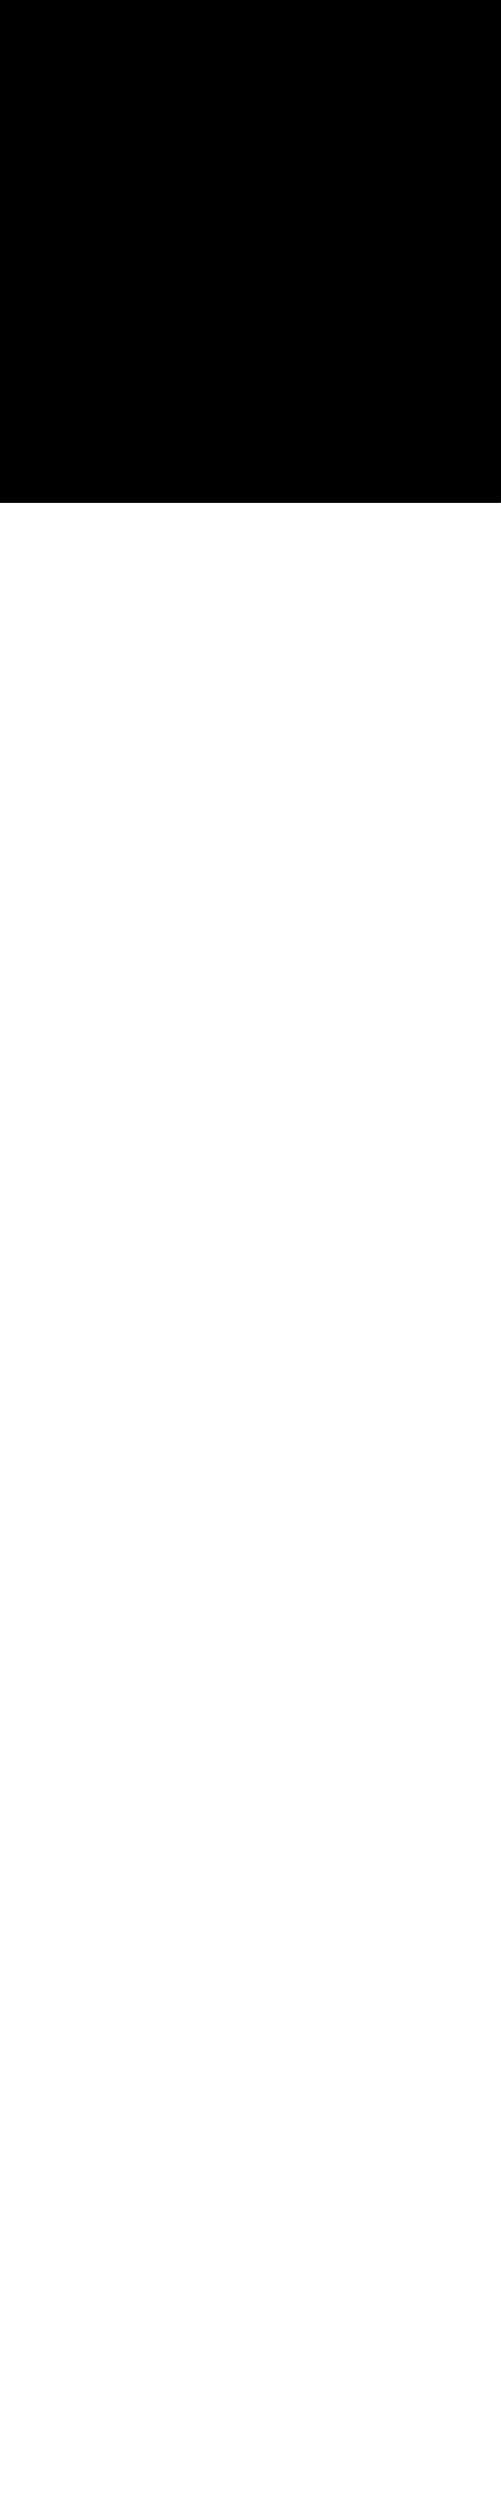
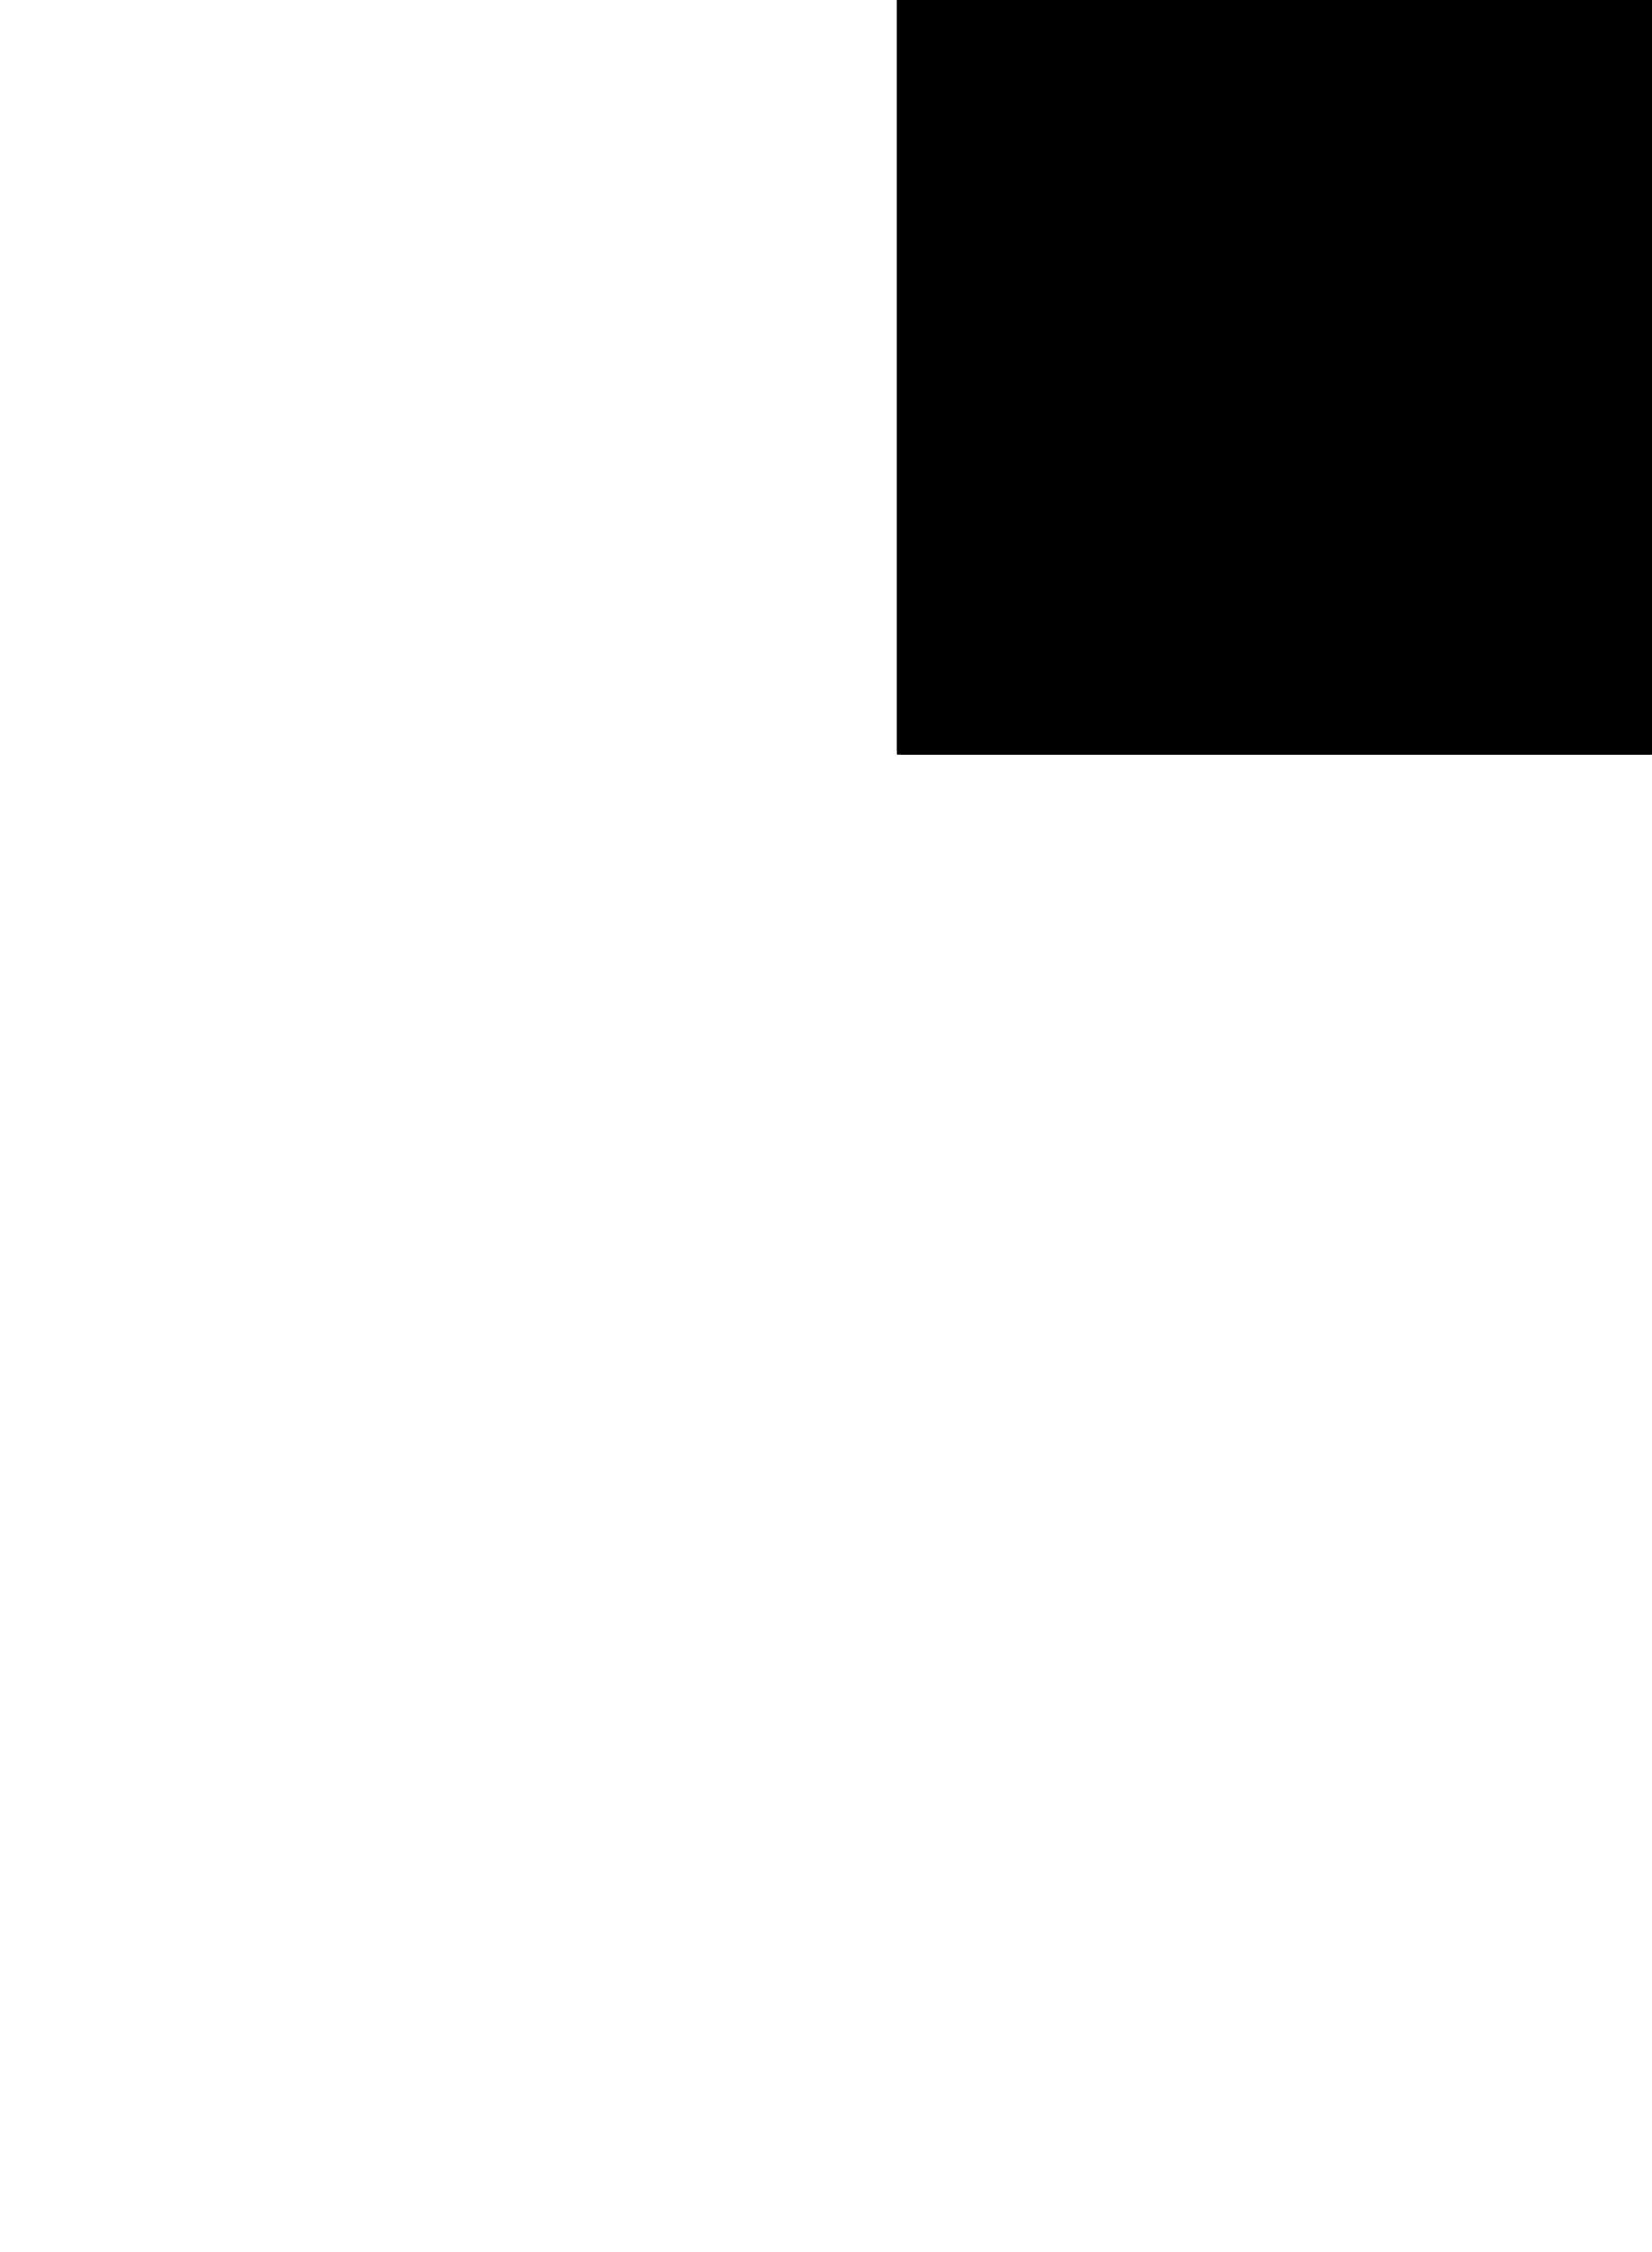
- <svg xmlns="http://www.w3.org/2000/svg" baseProfile="tiny" height="50mm" width="10mm" viewBox="-5 -5 10 50" version="1.1" stroke="black" stroke-width=".1" fill="none">
-   <path fill="#000000" stroke="#000000" d="M0.627 -44.961 L0.627 -44.961 L0.314 -44.99 L0.314 -44.99 z" />
-   <path fill="#000000" stroke="#000000" d="M0.314 -44.99 L0.314 -44.99 L3.0616169978683826e-16 -45 L3.0616169978683826e-16 -45 z" />
-   <path fill="#000000" stroke="#000000" d="M1.243 -44.843 L1.243 -44.843 L0.937 -44.911 L0.937 -44.911 z" />
-   <path fill="#000000" stroke="#000000" d="M0.937 -44.911 L0.937 -44.911 L0.627 -44.961 L0.627 -44.961 z" />
-   <path fill="#000000" stroke="#000000" d="M1.545 -44.755 L1.545 -44.755 L1.243 -44.843 L1.243 -44.843 z" />
-   <path fill="#000000" stroke="#000000" d="M2.129 -44.524 L2.129 -44.524 L1.841 -44.649 L1.841 -44.649 z" />
-   <path fill="#000000" stroke="#000000" d="M1.841 -44.649 L1.841 -44.649 L1.545 -44.755 L1.545 -44.755 z" />
-   <path fill="#000000" stroke="#000000" d="M2.409 -44.382 L2.409 -44.382 L2.129 -44.524 L2.129 -44.524 z" />
-   <path fill="#000000" stroke="#000000" d="M2.679 -44.222 L2.679 -44.222 L2.409 -44.382 L2.409 -44.382 z" />
-   <path fill="#000000" stroke="#000000" d="M2.939 -44.045 L2.939 -44.045 L2.679 -44.222 L2.679 -44.222 z" />
-   <path fill="#000000" stroke="#000000" d="M3.645 -43.423 L3.645 -43.423 L3.423 -43.645 L3.423 -43.645 z" />
-   <path fill="#000000" stroke="#000000" d="M3.187 -43.853 L3.187 -43.853 L2.939 -44.045 L2.939 -44.045 z" />
-   <path fill="#000000" stroke="#000000" d="M3.423 -43.645 L3.423 -43.645 L3.187 -43.853 L3.187 -43.853 z" />
-   <path fill="#000000" stroke="#000000" d="M4.382 -42.409 L4.382 -42.409 L4.222 -42.679 L4.222 -42.679 z" />
-   <path fill="#000000" stroke="#000000" d="M4.222 -42.679 L4.222 -42.679 L4.045 -42.939 L4.045 -42.939 z" />
-   <path fill="#000000" stroke="#000000" d="M4.045 -42.939 L4.045 -42.939 L3.853 -43.187 L3.853 -43.187 z" />
-   <path fill="#000000" stroke="#000000" d="M4.649 -41.841 L4.649 -41.841 L4.524 -42.129 L4.524 -42.129 z" />
-   <path fill="#000000" stroke="#000000" d="M4.524 -42.129 L4.524 -42.129 L4.382 -42.409 L4.382 -42.409 z" />
-   <path fill="#000000" stroke="#000000" d="M4.843 -41.243 L4.843 -41.243 L4.755 -41.545 L4.755 -41.545 z" />
-   <path fill="#000000" stroke="#000000" d="M4.755 -41.545 L4.755 -41.545 L4.649 -41.841 L4.649 -41.841 z" />
-   <path fill="#000000" stroke="#000000" d="M4.961 -40.627 L4.961 -40.627 L4.911 -40.937 L4.911 -40.937 z" />
-   <path fill="#000000" stroke="#000000" d="M4.911 -40.937 L4.911 -40.937 L4.843 -41.243 L4.843 -41.243 z" />
-   <path fill="#000000" stroke="#000000" d="M3.853 -43.187 L3.853 -43.187 L3.645 -43.423 L3.645 -43.423 z" />
-   <path fill="#000000" stroke="#000000" d="M4.99 -40.314 L4.99 -40.314 L4.961 -40.627 L4.961 -40.627 z" />
-   <path fill="#000000" stroke="#000000" d="M5 -40 L5 -40 L4.99 -40.314 L4.99 -40.314 z" />
-   <path fill="#000000" stroke="#000000" d="M4.961 -39.373 L4.961 -39.373 L4.99 -39.686 L4.99 -39.686 z" />
-   <path fill="#000000" stroke="#000000" d="M4.99 -39.686 L4.99 -39.686 L5 -40 L5 -40 z" />
-   <path fill="#000000" stroke="#000000" d="M4.843 -38.757 L4.843 -38.757 L4.911 -39.063 L4.911 -39.063 z" />
-   <path fill="#000000" stroke="#000000" d="M4.911 -39.063 L4.911 -39.063 L4.961 -39.373 L4.961 -39.373 z" />
-   <path fill="#000000" stroke="#000000" d="M4.222 -37.321 L4.222 -37.321 L4.382 -37.591 L4.382 -37.591 z" />
-   <path fill="#000000" stroke="#000000" d="M4.755 -38.455 L4.755 -38.455 L4.843 -38.757 L4.843 -38.757 z" />
-   <path fill="#000000" stroke="#000000" d="M4.649 -38.159 L4.649 -38.159 L4.755 -38.455 L4.755 -38.455 z" />
-   <path fill="#000000" stroke="#000000" d="M4.524 -37.871 L4.524 -37.871 L4.649 -38.159 L4.649 -38.159 z" />
-   <path fill="#000000" stroke="#000000" d="M4.382 -37.591 L4.382 -37.591 L4.524 -37.871 L4.524 -37.871 z" />
-   <path fill="#000000" stroke="#000000" d="M4.045 -37.061 L4.045 -37.061 L4.222 -37.321 L4.222 -37.321 z" />
-   <path fill="#000000" stroke="#000000" d="M3.853 -36.813 L3.853 -36.813 L4.045 -37.061 L4.045 -37.061 z" />
-   <path fill="#000000" stroke="#000000" d="M3.423 -36.355 L3.423 -36.355 L3.645 -36.577 L3.645 -36.577 z" />
-   <path fill="#000000" stroke="#000000" d="M3.645 -36.577 L3.645 -36.577 L3.853 -36.813 L3.853 -36.813 z" />
-   <path fill="#000000" stroke="#000000" d="M3.187 -36.147 L3.187 -36.147 L3.423 -36.355 L3.423 -36.355 z" />
-   <path fill="#000000" stroke="#000000" d="M1.841 -35.351 L1.841 -35.351 L2.129 -35.476 L2.129 -35.476 z" />
-   <path fill="#000000" stroke="#000000" d="M2.129 -35.476 L2.129 -35.476 L2.409 -35.618 L2.409 -35.618 z" />
-   <path fill="#000000" stroke="#000000" d="M2.679 -35.778 L2.679 -35.778 L2.939 -35.955 L2.939 -35.955 z" />
-   <path fill="#000000" stroke="#000000" d="M2.409 -35.618 L2.409 -35.618 L2.679 -35.778 L2.679 -35.778 z" />
-   <path fill="#000000" stroke="#000000" d="M2.939 -35.955 L2.939 -35.955 L3.187 -36.147 L3.187 -36.147 z" />
-   <path fill="#000000" stroke="#000000" d="M1.243 -35.157 L1.243 -35.157 L1.545 -35.245 L1.545 -35.245 z" />
-   <path fill="#000000" stroke="#000000" d="M1.545 -35.245 L1.545 -35.245 L1.841 -35.351 L1.841 -35.351 z" />
-   <path fill="#000000" stroke="#000000" d="M0.627 -35.039 L0.627 -35.039 L0.937 -35.089 L0.937 -35.089 z" />
-   <path fill="#000000" stroke="#000000" d="M0.937 -35.089 L0.937 -35.089 L1.243 -35.157 L1.243 -35.157 z" />
-   <path fill="#000000" stroke="#000000" d="M0.314 -35.01 L0.314 -35.01 L0.627 -35.039 L0.627 -35.039 z" />
-   <path fill="#000000" stroke="#000000" d="M-0.314 -35.01 L-0.314 -35.01 L-5.244953423338944e-15 -35 L-5.244953423338944e-15 -35 z" />
-   <path fill="#000000" stroke="#000000" d="M-5.244953423338944e-15 -35 L-5.244953423338944e-15 -35 L0.314 -35.01 L0.314 -35.01 z" />
-   <path fill="#000000" stroke="#000000" d="M-0.627 -35.039 L-0.627 -35.039 L-0.314 -35.01 L-0.314 -35.01 z" />
-   <path fill="#000000" stroke="#000000" d="M-0.937 -35.089 L-0.937 -35.089 L-0.627 -35.039 L-0.627 -35.039 z" />
-   <path fill="#000000" stroke="#000000" d="M-1.243 -35.157 L-1.243 -35.157 L-0.937 -35.089 L-0.937 -35.089 z" />
-   <path fill="#000000" stroke="#000000" d="M-1.841 -35.351 L-1.841 -35.351 L-1.545 -35.245 L-1.545 -35.245 z" />
-   <path fill="#000000" stroke="#000000" d="M-1.545 -35.245 L-1.545 -35.245 L-1.243 -35.157 L-1.243 -35.157 z" />
-   <path fill="#000000" stroke="#000000" d="M-2.129 -35.476 L-2.129 -35.476 L-1.841 -35.351 L-1.841 -35.351 z" />
-   <path fill="#000000" stroke="#000000" d="M-2.939 -35.955 L-2.939 -35.955 L-2.679 -35.778 L-2.679 -35.778 z" />
-   <path fill="#000000" stroke="#000000" d="M-2.409 -35.618 L-2.409 -35.618 L-2.129 -35.476 L-2.129 -35.476 z" />
-   <path fill="#000000" stroke="#000000" d="M-2.679 -35.778 L-2.679 -35.778 L-2.409 -35.618 L-2.409 -35.618 z" />
-   <path fill="#000000" stroke="#000000" d="M-3.423 -36.355 L-3.423 -36.355 L-3.187 -36.147 L-3.187 -36.147 z" />
-   <path fill="#000000" stroke="#000000" d="M-3.187 -36.147 L-3.187 -36.147 L-2.939 -35.955 L-2.939 -35.955 z" />
-   <path fill="#000000" stroke="#000000" d="M-3.853 -36.813 L-3.853 -36.813 L-3.645 -36.577 L-3.645 -36.577 z" />
-   <path fill="#000000" stroke="#000000" d="M-4.222 -37.321 L-4.222 -37.321 L-4.045 -37.061 L-4.045 -37.061 z" />
-   <path fill="#000000" stroke="#000000" d="M-4.045 -37.061 L-4.045 -37.061 L-3.853 -36.813 L-3.853 -36.813 z" />
-   <path fill="#000000" stroke="#000000" d="M-4.649 -38.159 L-4.649 -38.159 L-4.524 -37.871 L-4.524 -37.871 z" />
-   <path fill="#000000" stroke="#000000" d="M-4.382 -37.591 L-4.382 -37.591 L-4.222 -37.321 L-4.222 -37.321 z" />
-   <path fill="#000000" stroke="#000000" d="M-4.524 -37.871 L-4.524 -37.871 L-4.382 -37.591 L-4.382 -37.591 z" />
-   <path fill="#000000" stroke="#000000" d="M-4.755 -38.455 L-4.755 -38.455 L-4.649 -38.159 L-4.649 -38.159 z" />
-   <path fill="#000000" stroke="#000000" d="M-4.911 -39.063 L-4.911 -39.063 L-4.843 -38.757 L-4.843 -38.757 z" />
-   <path fill="#000000" stroke="#000000" d="M-4.843 -38.757 L-4.843 -38.757 L-4.755 -38.455 L-4.755 -38.455 z" />
-   <path fill="#000000" stroke="#000000" d="M-3.645 -36.577 L-3.645 -36.577 L-3.423 -36.355 L-3.423 -36.355 z" />
-   <path fill="#000000" stroke="#000000" d="M-4.99 -39.686 L-4.99 -39.686 L-4.961 -39.373 L-4.961 -39.373 z" />
-   <path fill="#000000" stroke="#000000" d="M-4.961 -39.373 L-4.961 -39.373 L-4.911 -39.063 L-4.911 -39.063 z" />
-   <path fill="#000000" stroke="#000000" d="M-4.961 -40.627 L-4.961 -40.627 L-4.99 -40.314 L-4.99 -40.314 z" />
-   <path fill="#000000" stroke="#000000" d="M-4.755 -41.545 L-4.755 -41.545 L-4.843 -41.243 L-4.843 -41.243 z" />
-   <path fill="#000000" stroke="#000000" d="M-4.843 -41.243 L-4.843 -41.243 L-4.911 -40.937 L-4.911 -40.937 z" />
-   <path fill="#000000" stroke="#000000" d="M-4.649 -41.841 L-4.649 -41.841 L-4.755 -41.545 L-4.755 -41.545 z" />
-   <path fill="#000000" stroke="#000000" d="M-4.911 -40.937 L-4.911 -40.937 L-4.961 -40.627 L-4.961 -40.627 z" />
-   <path fill="#000000" stroke="#000000" d="M-4.382 -42.409 L-4.382 -42.409 L-4.524 -42.129 L-4.524 -42.129 z" />
-   <path fill="#000000" stroke="#000000" d="M-4.524 -42.129 L-4.524 -42.129 L-4.649 -41.841 L-4.649 -41.841 z" />
-   <path fill="#000000" stroke="#000000" d="M-4.045 -42.939 L-4.045 -42.939 L-4.222 -42.679 L-4.222 -42.679 z" />
-   <path fill="#000000" stroke="#000000" d="M-4.222 -42.679 L-4.222 -42.679 L-4.382 -42.409 L-4.382 -42.409 z" />
-   <path fill="#000000" stroke="#000000" d="M-5 -40 L-5 -40 L-4.99 -39.686 L-4.99 -39.686 z" />
-   <path fill="#000000" stroke="#000000" d="M-4.99 -40.314 L-4.99 -40.314 L-5 -40 L-5 -40 z" />
-   <path fill="#000000" stroke="#000000" d="M-3.645 -43.423 L-3.645 -43.423 L-3.853 -43.187 L-3.853 -43.187 z" />
-   <path fill="#000000" stroke="#000000" d="M-3.853 -43.187 L-3.853 -43.187 L-4.045 -42.939 L-4.045 -42.939 z" />
-   <path fill="#000000" stroke="#000000" d="M-3.187 -43.853 L-3.187 -43.853 L-3.423 -43.645 L-3.423 -43.645 z" />
-   <path fill="#000000" stroke="#000000" d="M-3.423 -43.645 L-3.423 -43.645 L-3.645 -43.423 L-3.645 -43.423 z" />
-   <path fill="#000000" stroke="#000000" d="M-2.409 -44.382 L-2.409 -44.382 L-2.679 -44.222 L-2.679 -44.222 z" />
-   <path fill="#000000" stroke="#000000" d="M-2.939 -44.045 L-2.939 -44.045 L-3.187 -43.853 L-3.187 -43.853 z" />
-   <path fill="#000000" stroke="#000000" d="M-2.679 -44.222 L-2.679 -44.222 L-2.939 -44.045 L-2.939 -44.045 z" />
-   <path fill="#000000" stroke="#000000" d="M-2.129 -44.524 L-2.129 -44.524 L-2.409 -44.382 L-2.409 -44.382 z" />
-   <path fill="#000000" stroke="#000000" d="M-1.841 -44.649 L-1.841 -44.649 L-2.129 -44.524 L-2.129 -44.524 z" />
-   <path fill="#000000" stroke="#000000" d="M-1.243 -44.843 L-1.243 -44.843 L-1.545 -44.755 L-1.545 -44.755 z" />
-   <path fill="#000000" stroke="#000000" d="M-1.545 -44.755 L-1.545 -44.755 L-1.841 -44.649 L-1.841 -44.649 z" />
-   <path fill="#000000" stroke="#000000" d="M-0.627 -44.961 L-0.627 -44.961 L-0.937 -44.911 L-0.937 -44.911 z" />
-   <path fill="#000000" stroke="#000000" d="M-0.937 -44.911 L-0.937 -44.911 L-1.243 -44.843 L-1.243 -44.843 z" />
-   <path fill="#000000" stroke="#000000" d="M-0.314 -44.99 L-0.314 -44.99 L-0.627 -44.961 L-0.627 -44.961 z" />
-   <path fill="#000000" stroke="#000000" d="M3.0616169978683826e-16 -45 L3.0616169978683826e-16 -45 L-0.314 -44.99 L-0.314 -44.99 z" />
-   <path fill="#000000" stroke="#000000" d="M0.627 -44.961 L0.314 -44.99 L3.061616997868383e-16 -45 L-0.314 -44.99 L-0.627 -44.961 L-0.937 -44.911 L-1.243 -44.843 L-1.545 -44.755 L-1.841 -44.649 L-2.129 -44.524 L-2.409 -44.382 L-2.679 -44.222 L-2.939 -44.045 L-3.187 -43.853 L-3.423 -43.645 L-3.645 -43.423 L-3.853 -43.187 L-4.045 -42.939 L-4.222 -42.679 L-4.382 -42.409 L-4.524 -42.129 L-4.649 -41.841 L-4.755 -41.545 L-4.843 -41.243 L-4.911 -40.937 L-4.961 -40.627 L-4.99 -40.314 L-5 -40 L-4.99 -39.686 L-4.961 -39.373 L-4.911 -39.063 L-4.843 -38.757 L-4.755 -38.455 L-4.649 -38.159 L-4.524 -37.871 L-4.382 -37.591 L-4.222 -37.321 L-4.045 -37.061 L-3.853 -36.813 L-3.645 -36.577 L-3.423 -36.355 L-3.187 -36.147 L-2.939 -35.955 L-2.679 -35.778 L-2.409 -35.618 L-2.129 -35.476 L-1.841 -35.351 L-1.545 -35.245 L-1.243 -35.157 L-0.937 -35.089 L-0.627 -35.039 L-0.314 -35.01 L-5.244953423338945e-15 -35 L0.314 -35.01 L0.627 -35.039 L0.937 -35.089 L1.243 -35.157 L1.545 -35.245 L1.841 -35.351 L2.129 -35.476 L2.409 -35.618 L2.679 -35.778 L2.939 -35.955 L3.187 -36.147 L3.423 -36.355 L3.645 -36.577 L3.853 -36.813 L4.045 -37.061 L4.222 -37.321 L4.382 -37.591 L4.524 -37.871 L4.649 -38.159 L4.755 -38.455 L4.843 -38.757 L4.911 -39.063 L4.961 -39.373 L4.99 -39.686 L5 -40 L4.99 -40.314 L4.961 -40.627 L4.911 -40.937 L4.843 -41.243 L4.755 -41.545 L4.649 -41.841 L4.524 -42.129 L4.382 -42.409 L4.222 -42.679 L4.045 -42.939 L3.853 -43.187 L3.645 -43.423 L3.423 -43.645 L3.187 -43.853 L2.939 -44.045 L2.679 -44.222 L2.409 -44.382 L2.129 -44.524 L1.841 -44.649 L1.545 -44.755 L1.243 -44.843 L0.937 -44.911 z" />
-   <path fill="#000000" stroke="#000000" d="M3.061616997868383e-16 -45 L0.314 -44.99 L0.627 -44.961 L0.937 -44.911 L1.243 -44.843 L1.545 -44.755 L1.841 -44.649 L2.129 -44.524 L2.409 -44.382 L2.679 -44.222 L2.939 -44.045 L3.187 -43.853 L3.423 -43.645 L3.645 -43.423 L3.853 -43.187 L4.045 -42.939 L4.222 -42.679 L4.382 -42.409 L4.524 -42.129 L4.649 -41.841 L4.755 -41.545 L4.843 -41.243 L4.911 -40.937 L4.961 -40.627 L4.99 -40.314 L5 -40 L4.99 -39.686 L4.961 -39.373 L4.911 -39.063 L4.843 -38.757 L4.755 -38.455 L4.649 -38.159 L4.524 -37.871 L4.382 -37.591 L4.222 -37.321 L4.045 -37.061 L3.853 -36.813 L3.645 -36.577 L3.423 -36.355 L3.187 -36.147 L2.939 -35.955 L2.679 -35.778 L2.409 -35.618 L2.129 -35.476 L1.841 -35.351 L1.545 -35.245 L1.243 -35.157 L0.937 -35.089 L0.627 -35.039 L0.314 -35.01 L-5.244953423338945e-15 -35 L-0.314 -35.01 L-0.627 -35.039 L-0.937 -35.089 L-1.243 -35.157 L-1.545 -35.245 L-1.841 -35.351 L-2.129 -35.476 L-2.409 -35.618 L-2.679 -35.778 L-2.939 -35.955 L-3.187 -36.147 L-3.423 -36.355 L-3.645 -36.577 L-3.853 -36.813 L-4.045 -37.061 L-4.222 -37.321 L-4.382 -37.591 L-4.524 -37.871 L-4.649 -38.159 L-4.755 -38.455 L-4.843 -38.757 L-4.911 -39.063 L-4.961 -39.373 L-4.99 -39.686 L-5 -40 L-4.99 -40.314 L-4.961 -40.627 L-4.911 -40.937 L-4.843 -41.243 L-4.755 -41.545 L-4.649 -41.841 L-4.524 -42.129 L-4.382 -42.409 L-4.222 -42.679 L-4.045 -42.939 L-3.853 -43.187 L-3.645 -43.423 L-3.423 -43.645 L-3.187 -43.853 L-2.939 -44.045 L-2.679 -44.222 L-2.409 -44.382 L-2.129 -44.524 L-1.841 -44.649 L-1.545 -44.755 L-1.243 -44.843 L-0.937 -44.911 L-0.627 -44.961 L-0.314 -44.99 z" />
-   <path fill="#000000" stroke="#000000" d="M-5 -5 L-5 -5 L-5 5 L-5 5 z" />
-   <path fill="#000000" stroke="#000000" d="M-5 5 L-5 5 L5 5 L5 5 z" />
-   <path fill="#000000" stroke="#000000" d="M5 -5 L5 -5 L-5 -5 L-5 -5 z" />
-   <path fill="#000000" stroke="#000000" d="M5 5 L5 5 L5 -5 L5 -5 z" />
-   <path fill="#000000" stroke="#000000" d="M-5 -5 L-5 5 L5 5 L5 -5 z" />
-   <path fill="#000000" stroke="#000000" d="M5 5 L-5 5 L-5 -5 L5 -5 z" />
+ <svg xmlns="http://www.w3.org/2000/svg" baseProfile="tiny" height="30mm" width="22mm" viewBox="-11 -5 22 30" version="1.1" stroke="black" stroke-width=".1" fill="none">
+   <path fill="#000000" stroke="#000000" d="M-5.373 -24.961 L-5.373 -24.961 L-5.686 -24.99 L-5.686 -24.99 z" />
+   <path fill="#000000" stroke="#000000" d="M-5.686 -24.99 L-5.686 -24.99 L-6 -25 L-6 -25 z" />
+   <path fill="#000000" stroke="#000000" d="M-4.757 -24.843 L-4.757 -24.843 L-5.063 -24.911 L-5.063 -24.911 z" />
+   <path fill="#000000" stroke="#000000" d="M-5.063 -24.911 L-5.063 -24.911 L-5.373 -24.961 L-5.373 -24.961 z" />
+   <path fill="#000000" stroke="#000000" d="M-4.455 -24.755 L-4.455 -24.755 L-4.757 -24.843 L-4.757 -24.843 z" />
+   <path fill="#000000" stroke="#000000" d="M-3.871 -24.524 L-3.871 -24.524 L-4.159 -24.649 L-4.159 -24.649 z" />
+   <path fill="#000000" stroke="#000000" d="M-4.159 -24.649 L-4.159 -24.649 L-4.455 -24.755 L-4.455 -24.755 z" />
+   <path fill="#000000" stroke="#000000" d="M-3.591 -24.382 L-3.591 -24.382 L-3.871 -24.524 L-3.871 -24.524 z" />
+   <path fill="#000000" stroke="#000000" d="M-3.321 -24.222 L-3.321 -24.222 L-3.591 -24.382 L-3.591 -24.382 z" />
+   <path fill="#000000" stroke="#000000" d="M-3.061 -24.045 L-3.061 -24.045 L-3.321 -24.222 L-3.321 -24.222 z" />
+   <path fill="#000000" stroke="#000000" d="M-2.355 -23.423 L-2.355 -23.423 L-2.577 -23.645 L-2.577 -23.645 z" />
+   <path fill="#000000" stroke="#000000" d="M-2.813 -23.853 L-2.813 -23.853 L-3.061 -24.045 L-3.061 -24.045 z" />
+   <path fill="#000000" stroke="#000000" d="M-2.577 -23.645 L-2.577 -23.645 L-2.813 -23.853 L-2.813 -23.853 z" />
+   <path fill="#000000" stroke="#000000" d="M-1.618 -22.409 L-1.618 -22.409 L-1.778 -22.679 L-1.778 -22.679 z" />
+   <path fill="#000000" stroke="#000000" d="M-1.778 -22.679 L-1.778 -22.679 L-1.955 -22.939 L-1.955 -22.939 z" />
+   <path fill="#000000" stroke="#000000" d="M-1.955 -22.939 L-1.955 -22.939 L-2.147 -23.187 L-2.147 -23.187 z" />
+   <path fill="#000000" stroke="#000000" d="M-1.351 -21.841 L-1.351 -21.841 L-1.476 -22.129 L-1.476 -22.129 z" />
+   <path fill="#000000" stroke="#000000" d="M-1.476 -22.129 L-1.476 -22.129 L-1.618 -22.409 L-1.618 -22.409 z" />
+   <path fill="#000000" stroke="#000000" d="M-1.157 -21.243 L-1.157 -21.243 L-1.245 -21.545 L-1.245 -21.545 z" />
+   <path fill="#000000" stroke="#000000" d="M-1.245 -21.545 L-1.245 -21.545 L-1.351 -21.841 L-1.351 -21.841 z" />
+   <path fill="#000000" stroke="#000000" d="M-1.039 -20.627 L-1.039 -20.627 L-1.089 -20.937 L-1.089 -20.937 z" />
+   <path fill="#000000" stroke="#000000" d="M-1.089 -20.937 L-1.089 -20.937 L-1.157 -21.243 L-1.157 -21.243 z" />
+   <path fill="#000000" stroke="#000000" d="M-2.147 -23.187 L-2.147 -23.187 L-2.355 -23.423 L-2.355 -23.423 z" />
+   <path fill="#000000" stroke="#000000" d="M-1.01 -20.314 L-1.01 -20.314 L-1.039 -20.627 L-1.039 -20.627 z" />
+   <path fill="#000000" stroke="#000000" d="M-1 -20 L-1 -20 L-1.01 -20.314 L-1.01 -20.314 z" />
+   <path fill="#000000" stroke="#000000" d="M-1.039 -19.373 L-1.039 -19.373 L-1.01 -19.686 L-1.01 -19.686 z" />
+   <path fill="#000000" stroke="#000000" d="M-1.01 -19.686 L-1.01 -19.686 L-1 -20 L-1 -20 z" />
+   <path fill="#000000" stroke="#000000" d="M-1.157 -18.757 L-1.157 -18.757 L-1.089 -19.063 L-1.089 -19.063 z" />
+   <path fill="#000000" stroke="#000000" d="M-1.089 -19.063 L-1.089 -19.063 L-1.039 -19.373 L-1.039 -19.373 z" />
+   <path fill="#000000" stroke="#000000" d="M-1.778 -17.321 L-1.778 -17.321 L-1.618 -17.591 L-1.618 -17.591 z" />
+   <path fill="#000000" stroke="#000000" d="M-1.245 -18.455 L-1.245 -18.455 L-1.157 -18.757 L-1.157 -18.757 z" />
+   <path fill="#000000" stroke="#000000" d="M-1.351 -18.159 L-1.351 -18.159 L-1.245 -18.455 L-1.245 -18.455 z" />
+   <path fill="#000000" stroke="#000000" d="M-1.476 -17.871 L-1.476 -17.871 L-1.351 -18.159 L-1.351 -18.159 z" />
+   <path fill="#000000" stroke="#000000" d="M-1.618 -17.591 L-1.618 -17.591 L-1.476 -17.871 L-1.476 -17.871 z" />
+   <path fill="#000000" stroke="#000000" d="M-1.955 -17.061 L-1.955 -17.061 L-1.778 -17.321 L-1.778 -17.321 z" />
+   <path fill="#000000" stroke="#000000" d="M-2.147 -16.813 L-2.147 -16.813 L-1.955 -17.061 L-1.955 -17.061 z" />
+   <path fill="#000000" stroke="#000000" d="M-2.577 -16.355 L-2.577 -16.355 L-2.355 -16.577 L-2.355 -16.577 z" />
+   <path fill="#000000" stroke="#000000" d="M-2.355 -16.577 L-2.355 -16.577 L-2.147 -16.813 L-2.147 -16.813 z" />
+   <path fill="#000000" stroke="#000000" d="M-2.813 -16.147 L-2.813 -16.147 L-2.577 -16.355 L-2.577 -16.355 z" />
+   <path fill="#000000" stroke="#000000" d="M-4.159 -15.351 L-4.159 -15.351 L-3.871 -15.476 L-3.871 -15.476 z" />
+   <path fill="#000000" stroke="#000000" d="M-3.871 -15.476 L-3.871 -15.476 L-3.591 -15.618 L-3.591 -15.618 z" />
+   <path fill="#000000" stroke="#000000" d="M-3.321 -15.778 L-3.321 -15.778 L-3.061 -15.955 L-3.061 -15.955 z" />
+   <path fill="#000000" stroke="#000000" d="M-3.591 -15.618 L-3.591 -15.618 L-3.321 -15.778 L-3.321 -15.778 z" />
+   <path fill="#000000" stroke="#000000" d="M-3.061 -15.955 L-3.061 -15.955 L-2.813 -16.147 L-2.813 -16.147 z" />
+   <path fill="#000000" stroke="#000000" d="M-4.757 -15.157 L-4.757 -15.157 L-4.455 -15.245 L-4.455 -15.245 z" />
+   <path fill="#000000" stroke="#000000" d="M-4.455 -15.245 L-4.455 -15.245 L-4.159 -15.351 L-4.159 -15.351 z" />
+   <path fill="#000000" stroke="#000000" d="M-5.373 -15.039 L-5.373 -15.039 L-5.063 -15.089 L-5.063 -15.089 z" />
+   <path fill="#000000" stroke="#000000" d="M-5.063 -15.089 L-5.063 -15.089 L-4.757 -15.157 L-4.757 -15.157 z" />
+   <path fill="#000000" stroke="#000000" d="M-5.686 -15.01 L-5.686 -15.01 L-5.373 -15.039 L-5.373 -15.039 z" />
+   <path fill="#000000" stroke="#000000" d="M-6.314 -15.01 L-6.314 -15.01 L-6 -15 L-6 -15 z" />
+   <path fill="#000000" stroke="#000000" d="M-6 -15 L-6 -15 L-5.686 -15.01 L-5.686 -15.01 z" />
+   <path fill="#000000" stroke="#000000" d="M-6.627 -15.039 L-6.627 -15.039 L-6.314 -15.01 L-6.314 -15.01 z" />
+   <path fill="#000000" stroke="#000000" d="M-6.937 -15.089 L-6.937 -15.089 L-6.627 -15.039 L-6.627 -15.039 z" />
+   <path fill="#000000" stroke="#000000" d="M-7.243 -15.157 L-7.243 -15.157 L-6.937 -15.089 L-6.937 -15.089 z" />
+   <path fill="#000000" stroke="#000000" d="M-7.841 -15.351 L-7.841 -15.351 L-7.545 -15.245 L-7.545 -15.245 z" />
+   <path fill="#000000" stroke="#000000" d="M-7.545 -15.245 L-7.545 -15.245 L-7.243 -15.157 L-7.243 -15.157 z" />
+   <path fill="#000000" stroke="#000000" d="M-8.129 -15.476 L-8.129 -15.476 L-7.841 -15.351 L-7.841 -15.351 z" />
+   <path fill="#000000" stroke="#000000" d="M-8.939 -15.955 L-8.939 -15.955 L-8.679 -15.778 L-8.679 -15.778 z" />
+   <path fill="#000000" stroke="#000000" d="M-8.409 -15.618 L-8.409 -15.618 L-8.129 -15.476 L-8.129 -15.476 z" />
+   <path fill="#000000" stroke="#000000" d="M-8.679 -15.778 L-8.679 -15.778 L-8.409 -15.618 L-8.409 -15.618 z" />
+   <path fill="#000000" stroke="#000000" d="M-9.423 -16.355 L-9.423 -16.355 L-9.187 -16.147 L-9.187 -16.147 z" />
+   <path fill="#000000" stroke="#000000" d="M-9.187 -16.147 L-9.187 -16.147 L-8.939 -15.955 L-8.939 -15.955 z" />
+   <path fill="#000000" stroke="#000000" d="M-9.853 -16.813 L-9.853 -16.813 L-9.645 -16.577 L-9.645 -16.577 z" />
+   <path fill="#000000" stroke="#000000" d="M-10.222 -17.321 L-10.222 -17.321 L-10.045 -17.061 L-10.045 -17.061 z" />
+   <path fill="#000000" stroke="#000000" d="M-10.045 -17.061 L-10.045 -17.061 L-9.853 -16.813 L-9.853 -16.813 z" />
+   <path fill="#000000" stroke="#000000" d="M-10.649 -18.159 L-10.649 -18.159 L-10.524 -17.871 L-10.524 -17.871 z" />
+   <path fill="#000000" stroke="#000000" d="M-10.382 -17.591 L-10.382 -17.591 L-10.222 -17.321 L-10.222 -17.321 z" />
+   <path fill="#000000" stroke="#000000" d="M-10.524 -17.871 L-10.524 -17.871 L-10.382 -17.591 L-10.382 -17.591 z" />
+   <path fill="#000000" stroke="#000000" d="M-10.755 -18.455 L-10.755 -18.455 L-10.649 -18.159 L-10.649 -18.159 z" />
+   <path fill="#000000" stroke="#000000" d="M-10.911 -19.063 L-10.911 -19.063 L-10.843 -18.757 L-10.843 -18.757 z" />
+   <path fill="#000000" stroke="#000000" d="M-10.843 -18.757 L-10.843 -18.757 L-10.755 -18.455 L-10.755 -18.455 z" />
+   <path fill="#000000" stroke="#000000" d="M-9.645 -16.577 L-9.645 -16.577 L-9.423 -16.355 L-9.423 -16.355 z" />
+   <path fill="#000000" stroke="#000000" d="M-10.99 -19.686 L-10.99 -19.686 L-10.961 -19.373 L-10.961 -19.373 z" />
+   <path fill="#000000" stroke="#000000" d="M-10.961 -19.373 L-10.961 -19.373 L-10.911 -19.063 L-10.911 -19.063 z" />
+   <path fill="#000000" stroke="#000000" d="M-10.961 -20.627 L-10.961 -20.627 L-10.99 -20.314 L-10.99 -20.314 z" />
+   <path fill="#000000" stroke="#000000" d="M-10.755 -21.545 L-10.755 -21.545 L-10.843 -21.243 L-10.843 -21.243 z" />
+   <path fill="#000000" stroke="#000000" d="M-10.843 -21.243 L-10.843 -21.243 L-10.911 -20.937 L-10.911 -20.937 z" />
+   <path fill="#000000" stroke="#000000" d="M-10.649 -21.841 L-10.649 -21.841 L-10.755 -21.545 L-10.755 -21.545 z" />
+   <path fill="#000000" stroke="#000000" d="M-10.911 -20.937 L-10.911 -20.937 L-10.961 -20.627 L-10.961 -20.627 z" />
+   <path fill="#000000" stroke="#000000" d="M-10.382 -22.409 L-10.382 -22.409 L-10.524 -22.129 L-10.524 -22.129 z" />
+   <path fill="#000000" stroke="#000000" d="M-10.524 -22.129 L-10.524 -22.129 L-10.649 -21.841 L-10.649 -21.841 z" />
+   <path fill="#000000" stroke="#000000" d="M-10.045 -22.939 L-10.045 -22.939 L-10.222 -22.679 L-10.222 -22.679 z" />
+   <path fill="#000000" stroke="#000000" d="M-10.222 -22.679 L-10.222 -22.679 L-10.382 -22.409 L-10.382 -22.409 z" />
+   <path fill="#000000" stroke="#000000" d="M-11 -20 L-11 -20 L-10.99 -19.686 L-10.99 -19.686 z" />
+   <path fill="#000000" stroke="#000000" d="M-10.99 -20.314 L-10.99 -20.314 L-11 -20 L-11 -20 z" />
+   <path fill="#000000" stroke="#000000" d="M-9.645 -23.423 L-9.645 -23.423 L-9.853 -23.187 L-9.853 -23.187 z" />
+   <path fill="#000000" stroke="#000000" d="M-9.853 -23.187 L-9.853 -23.187 L-10.045 -22.939 L-10.045 -22.939 z" />
+   <path fill="#000000" stroke="#000000" d="M-9.187 -23.853 L-9.187 -23.853 L-9.423 -23.645 L-9.423 -23.645 z" />
+   <path fill="#000000" stroke="#000000" d="M-9.423 -23.645 L-9.423 -23.645 L-9.645 -23.423 L-9.645 -23.423 z" />
+   <path fill="#000000" stroke="#000000" d="M-8.409 -24.382 L-8.409 -24.382 L-8.679 -24.222 L-8.679 -24.222 z" />
+   <path fill="#000000" stroke="#000000" d="M-8.939 -24.045 L-8.939 -24.045 L-9.187 -23.853 L-9.187 -23.853 z" />
+   <path fill="#000000" stroke="#000000" d="M-8.679 -24.222 L-8.679 -24.222 L-8.939 -24.045 L-8.939 -24.045 z" />
+   <path fill="#000000" stroke="#000000" d="M-8.129 -24.524 L-8.129 -24.524 L-8.409 -24.382 L-8.409 -24.382 z" />
+   <path fill="#000000" stroke="#000000" d="M-7.841 -24.649 L-7.841 -24.649 L-8.129 -24.524 L-8.129 -24.524 z" />
+   <path fill="#000000" stroke="#000000" d="M-7.243 -24.843 L-7.243 -24.843 L-7.545 -24.755 L-7.545 -24.755 z" />
+   <path fill="#000000" stroke="#000000" d="M-7.545 -24.755 L-7.545 -24.755 L-7.841 -24.649 L-7.841 -24.649 z" />
+   <path fill="#000000" stroke="#000000" d="M-6.627 -24.961 L-6.627 -24.961 L-6.937 -24.911 L-6.937 -24.911 z" />
+   <path fill="#000000" stroke="#000000" d="M-6.937 -24.911 L-6.937 -24.911 L-7.243 -24.843 L-7.243 -24.843 z" />
+   <path fill="#000000" stroke="#000000" d="M-6.314 -24.99 L-6.314 -24.99 L-6.627 -24.961 L-6.627 -24.961 z" />
+   <path fill="#000000" stroke="#000000" d="M-6 -25 L-6 -25 L-6.314 -24.99 L-6.314 -24.99 z" />
+   <path fill="#000000" stroke="#000000" d="M-5.373 -24.961 L-5.686 -24.99 L-6 -25 L-6.314 -24.99 L-6.627 -24.961 L-6.937 -24.911 L-7.243 -24.843 L-7.545 -24.755 L-7.841 -24.649 L-8.129 -24.524 L-8.409 -24.382 L-8.679 -24.222 L-8.939 -24.045 L-9.187 -23.853 L-9.423 -23.645 L-9.645 -23.423 L-9.853 -23.187 L-10.045 -22.939 L-10.222 -22.679 L-10.382 -22.409 L-10.524 -22.129 L-10.649 -21.841 L-10.755 -21.545 L-10.843 -21.243 L-10.911 -20.937 L-10.961 -20.627 L-10.99 -20.314 L-11 -20 L-10.99 -19.686 L-10.961 -19.373 L-10.911 -19.063 L-10.843 -18.757 L-10.755 -18.455 L-10.649 -18.159 L-10.524 -17.871 L-10.382 -17.591 L-10.222 -17.321 L-10.045 -17.061 L-9.853 -16.813 L-9.645 -16.577 L-9.423 -16.355 L-9.187 -16.147 L-8.939 -15.955 L-8.679 -15.778 L-8.409 -15.618 L-8.129 -15.476 L-7.841 -15.351 L-7.545 -15.245 L-7.243 -15.157 L-6.937 -15.089 L-6.627 -15.039 L-6.314 -15.01 L-6 -15 L-5.686 -15.01 L-5.373 -15.039 L-5.063 -15.089 L-4.757 -15.157 L-4.455 -15.245 L-4.159 -15.351 L-3.871 -15.476 L-3.591 -15.618 L-3.321 -15.778 L-3.061 -15.955 L-2.813 -16.147 L-2.577 -16.355 L-2.355 -16.577 L-2.147 -16.813 L-1.955 -17.061 L-1.778 -17.321 L-1.618 -17.591 L-1.476 -17.871 L-1.351 -18.159 L-1.245 -18.455 L-1.157 -18.757 L-1.089 -19.063 L-1.039 -19.373 L-1.01 -19.686 L-1 -20 L-1.01 -20.314 L-1.039 -20.627 L-1.089 -20.937 L-1.157 -21.243 L-1.245 -21.545 L-1.351 -21.841 L-1.476 -22.129 L-1.618 -22.409 L-1.778 -22.679 L-1.955 -22.939 L-2.147 -23.187 L-2.355 -23.423 L-2.577 -23.645 L-2.813 -23.853 L-3.061 -24.045 L-3.321 -24.222 L-3.591 -24.382 L-3.871 -24.524 L-4.159 -24.649 L-4.455 -24.755 L-4.757 -24.843 L-5.063 -24.911 z" />
+   <path fill="#000000" stroke="#000000" d="M-6 -25 L-5.686 -24.99 L-5.373 -24.961 L-5.063 -24.911 L-4.757 -24.843 L-4.455 -24.755 L-4.159 -24.649 L-3.871 -24.524 L-3.591 -24.382 L-3.321 -24.222 L-3.061 -24.045 L-2.813 -23.853 L-2.577 -23.645 L-2.355 -23.423 L-2.147 -23.187 L-1.955 -22.939 L-1.778 -22.679 L-1.618 -22.409 L-1.476 -22.129 L-1.351 -21.841 L-1.245 -21.545 L-1.157 -21.243 L-1.089 -20.937 L-1.039 -20.627 L-1.01 -20.314 L-1 -20 L-1.01 -19.686 L-1.039 -19.373 L-1.089 -19.063 L-1.157 -18.757 L-1.245 -18.455 L-1.351 -18.159 L-1.476 -17.871 L-1.618 -17.591 L-1.778 -17.321 L-1.955 -17.061 L-2.147 -16.813 L-2.355 -16.577 L-2.577 -16.355 L-2.813 -16.147 L-3.061 -15.955 L-3.321 -15.778 L-3.591 -15.618 L-3.871 -15.476 L-4.159 -15.351 L-4.455 -15.245 L-4.757 -15.157 L-5.063 -15.089 L-5.373 -15.039 L-5.686 -15.01 L-6 -15 L-6.314 -15.01 L-6.627 -15.039 L-6.937 -15.089 L-7.243 -15.157 L-7.545 -15.245 L-7.841 -15.351 L-8.129 -15.476 L-8.409 -15.618 L-8.679 -15.778 L-8.939 -15.955 L-9.187 -16.147 L-9.423 -16.355 L-9.645 -16.577 L-9.853 -16.813 L-10.045 -17.061 L-10.222 -17.321 L-10.382 -17.591 L-10.524 -17.871 L-10.649 -18.159 L-10.755 -18.455 L-10.843 -18.757 L-10.911 -19.063 L-10.961 -19.373 L-10.99 -19.686 L-11 -20 L-10.99 -20.314 L-10.961 -20.627 L-10.911 -20.937 L-10.843 -21.243 L-10.755 -21.545 L-10.649 -21.841 L-10.524 -22.129 L-10.382 -22.409 L-10.222 -22.679 L-10.045 -22.939 L-9.853 -23.187 L-9.645 -23.423 L-9.423 -23.645 L-9.187 -23.853 L-8.939 -24.045 L-8.679 -24.222 L-8.409 -24.382 L-8.129 -24.524 L-7.841 -24.649 L-7.545 -24.755 L-7.243 -24.843 L-6.937 -24.911 L-6.627 -24.961 L-6.314 -24.99 z" />
+   <path fill="#000000" stroke="#000000" d="M1 -5 L1 -5 L1 5 L1 5 z" />
+   <path fill="#000000" stroke="#000000" d="M1 5 L1 5 L11 5 L11 5 z" />
+   <path fill="#000000" stroke="#000000" d="M11 -5 L11 -5 L1 -5 L1 -5 z" />
+   <path fill="#000000" stroke="#000000" d="M11 5 L11 5 L11 -5 L11 -5 z" />
+   <path fill="#000000" stroke="#000000" d="M1 -5 L1 5 L11 5 L11 -5 z" />
+   <path fill="#000000" stroke="#000000" d="M11 5 L1 5 L1 -5 L11 -5 z" />
</svg>
